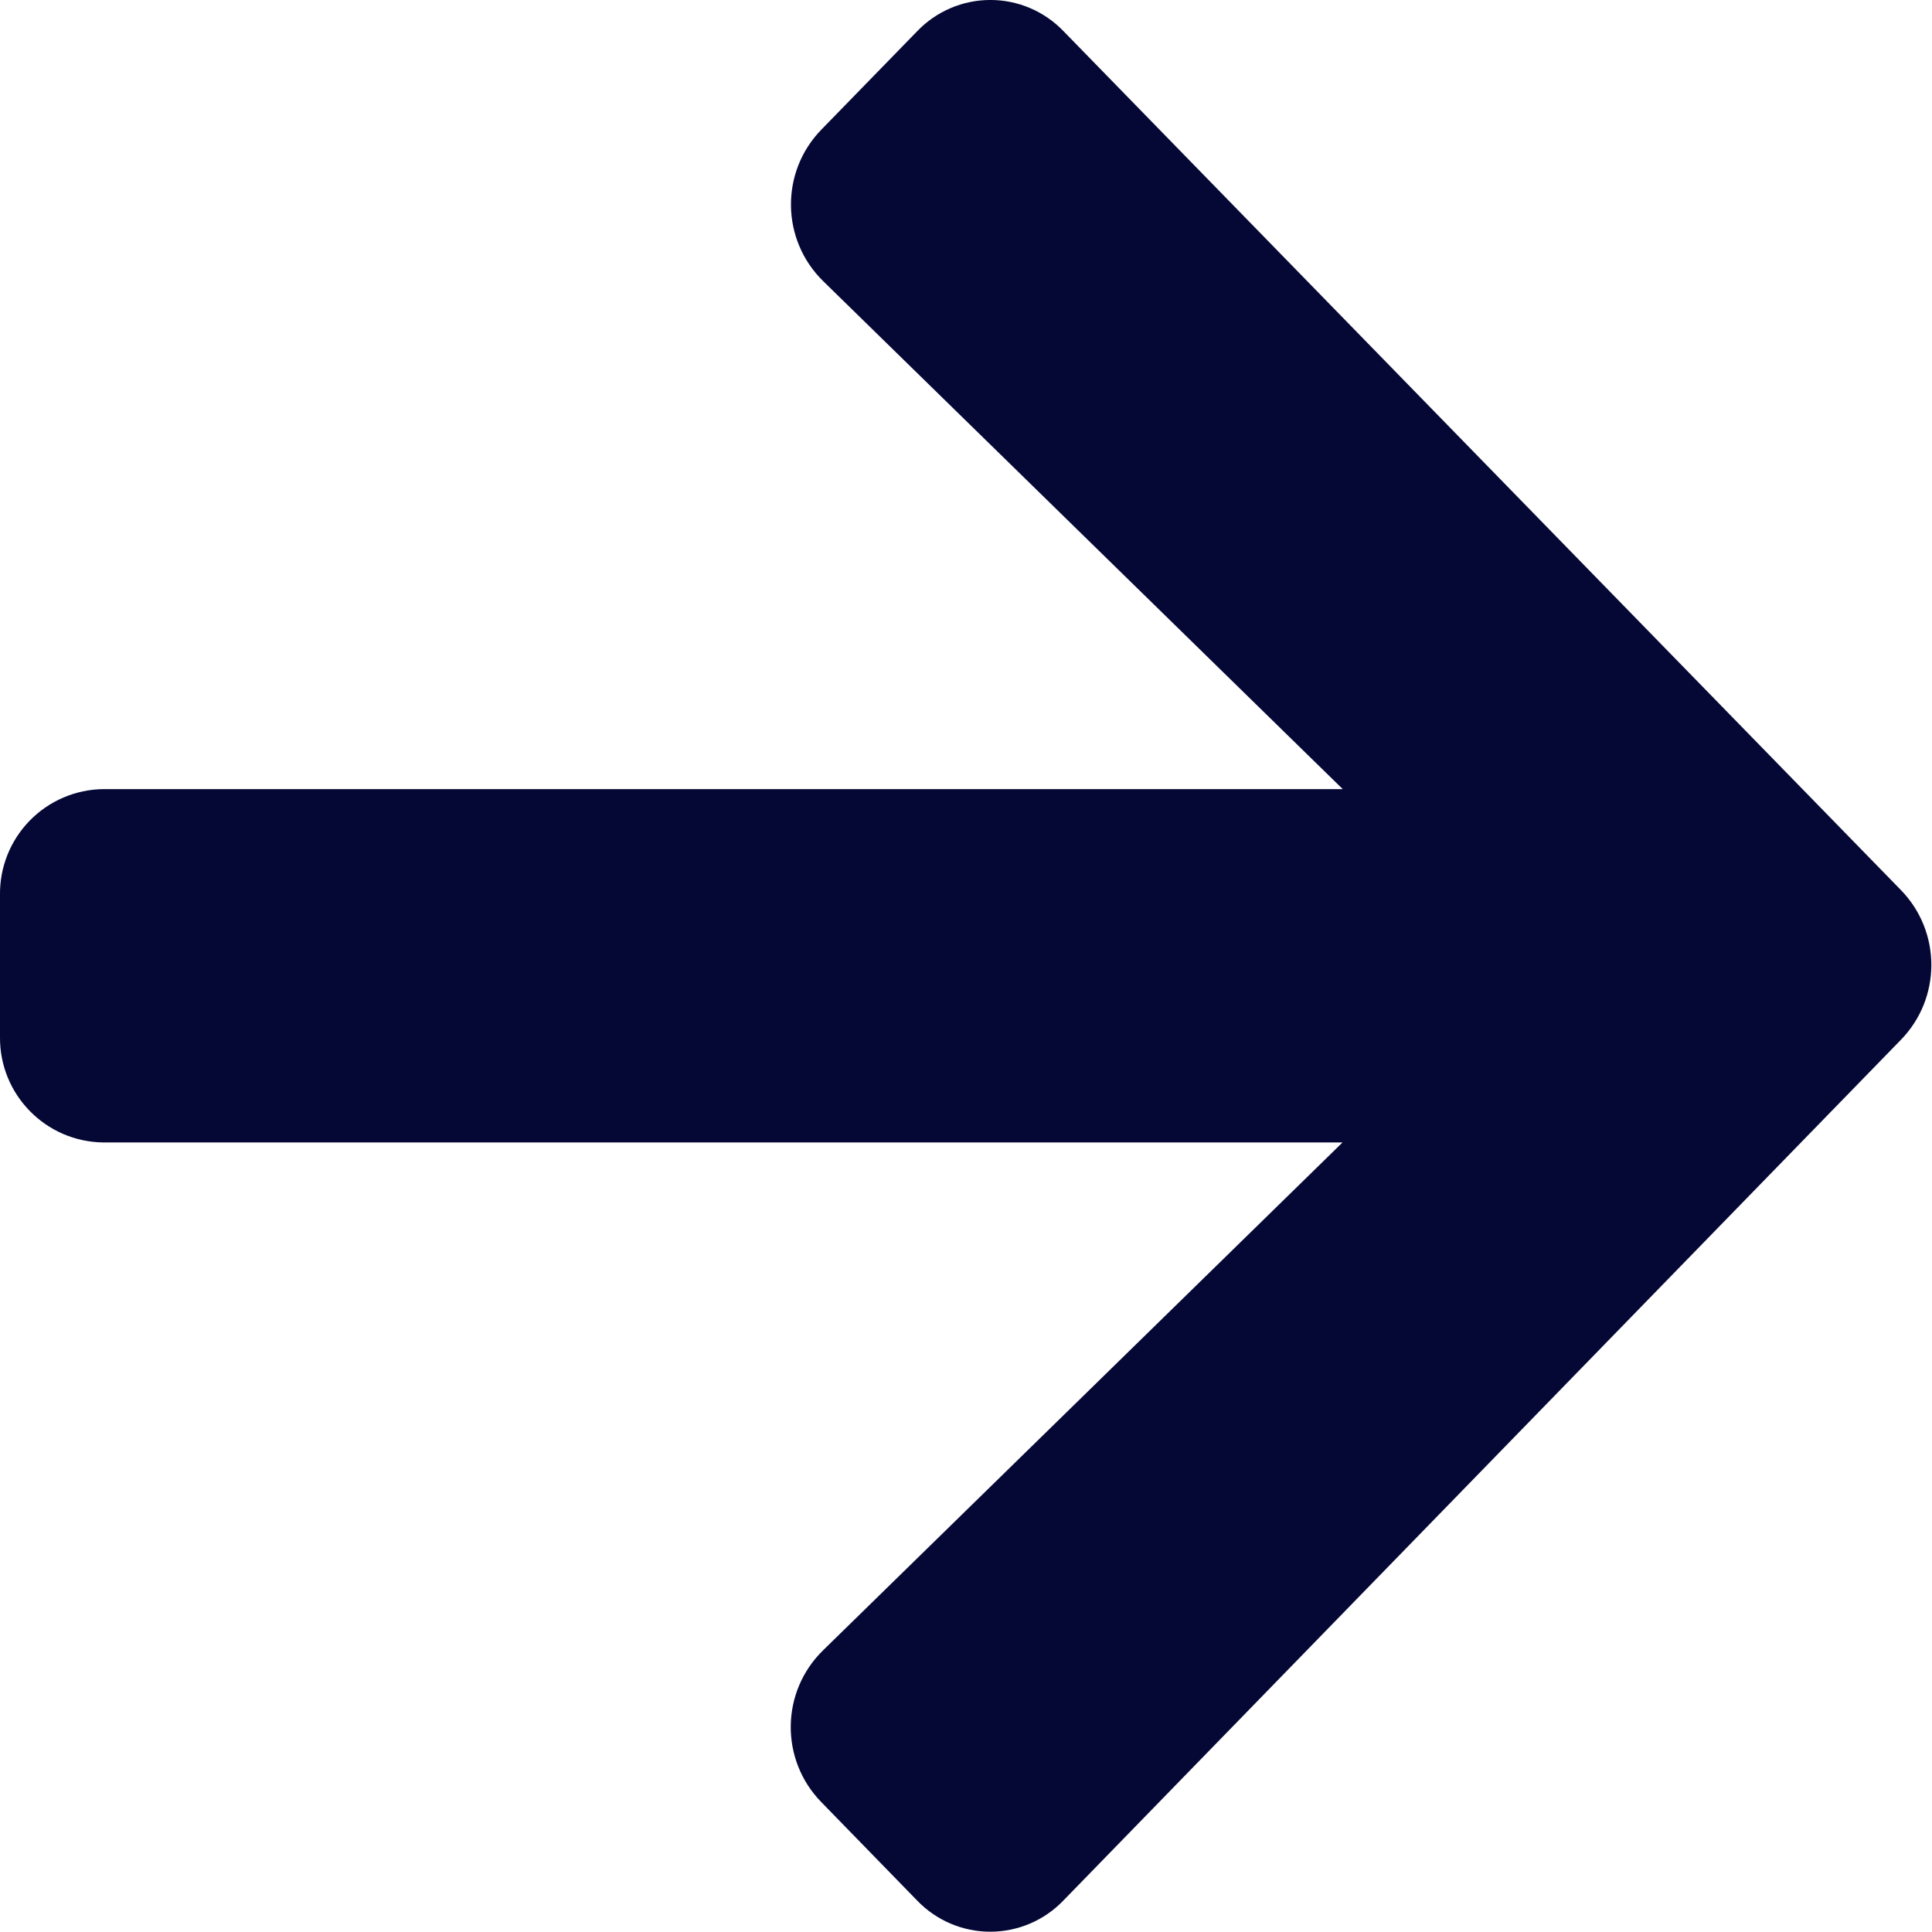
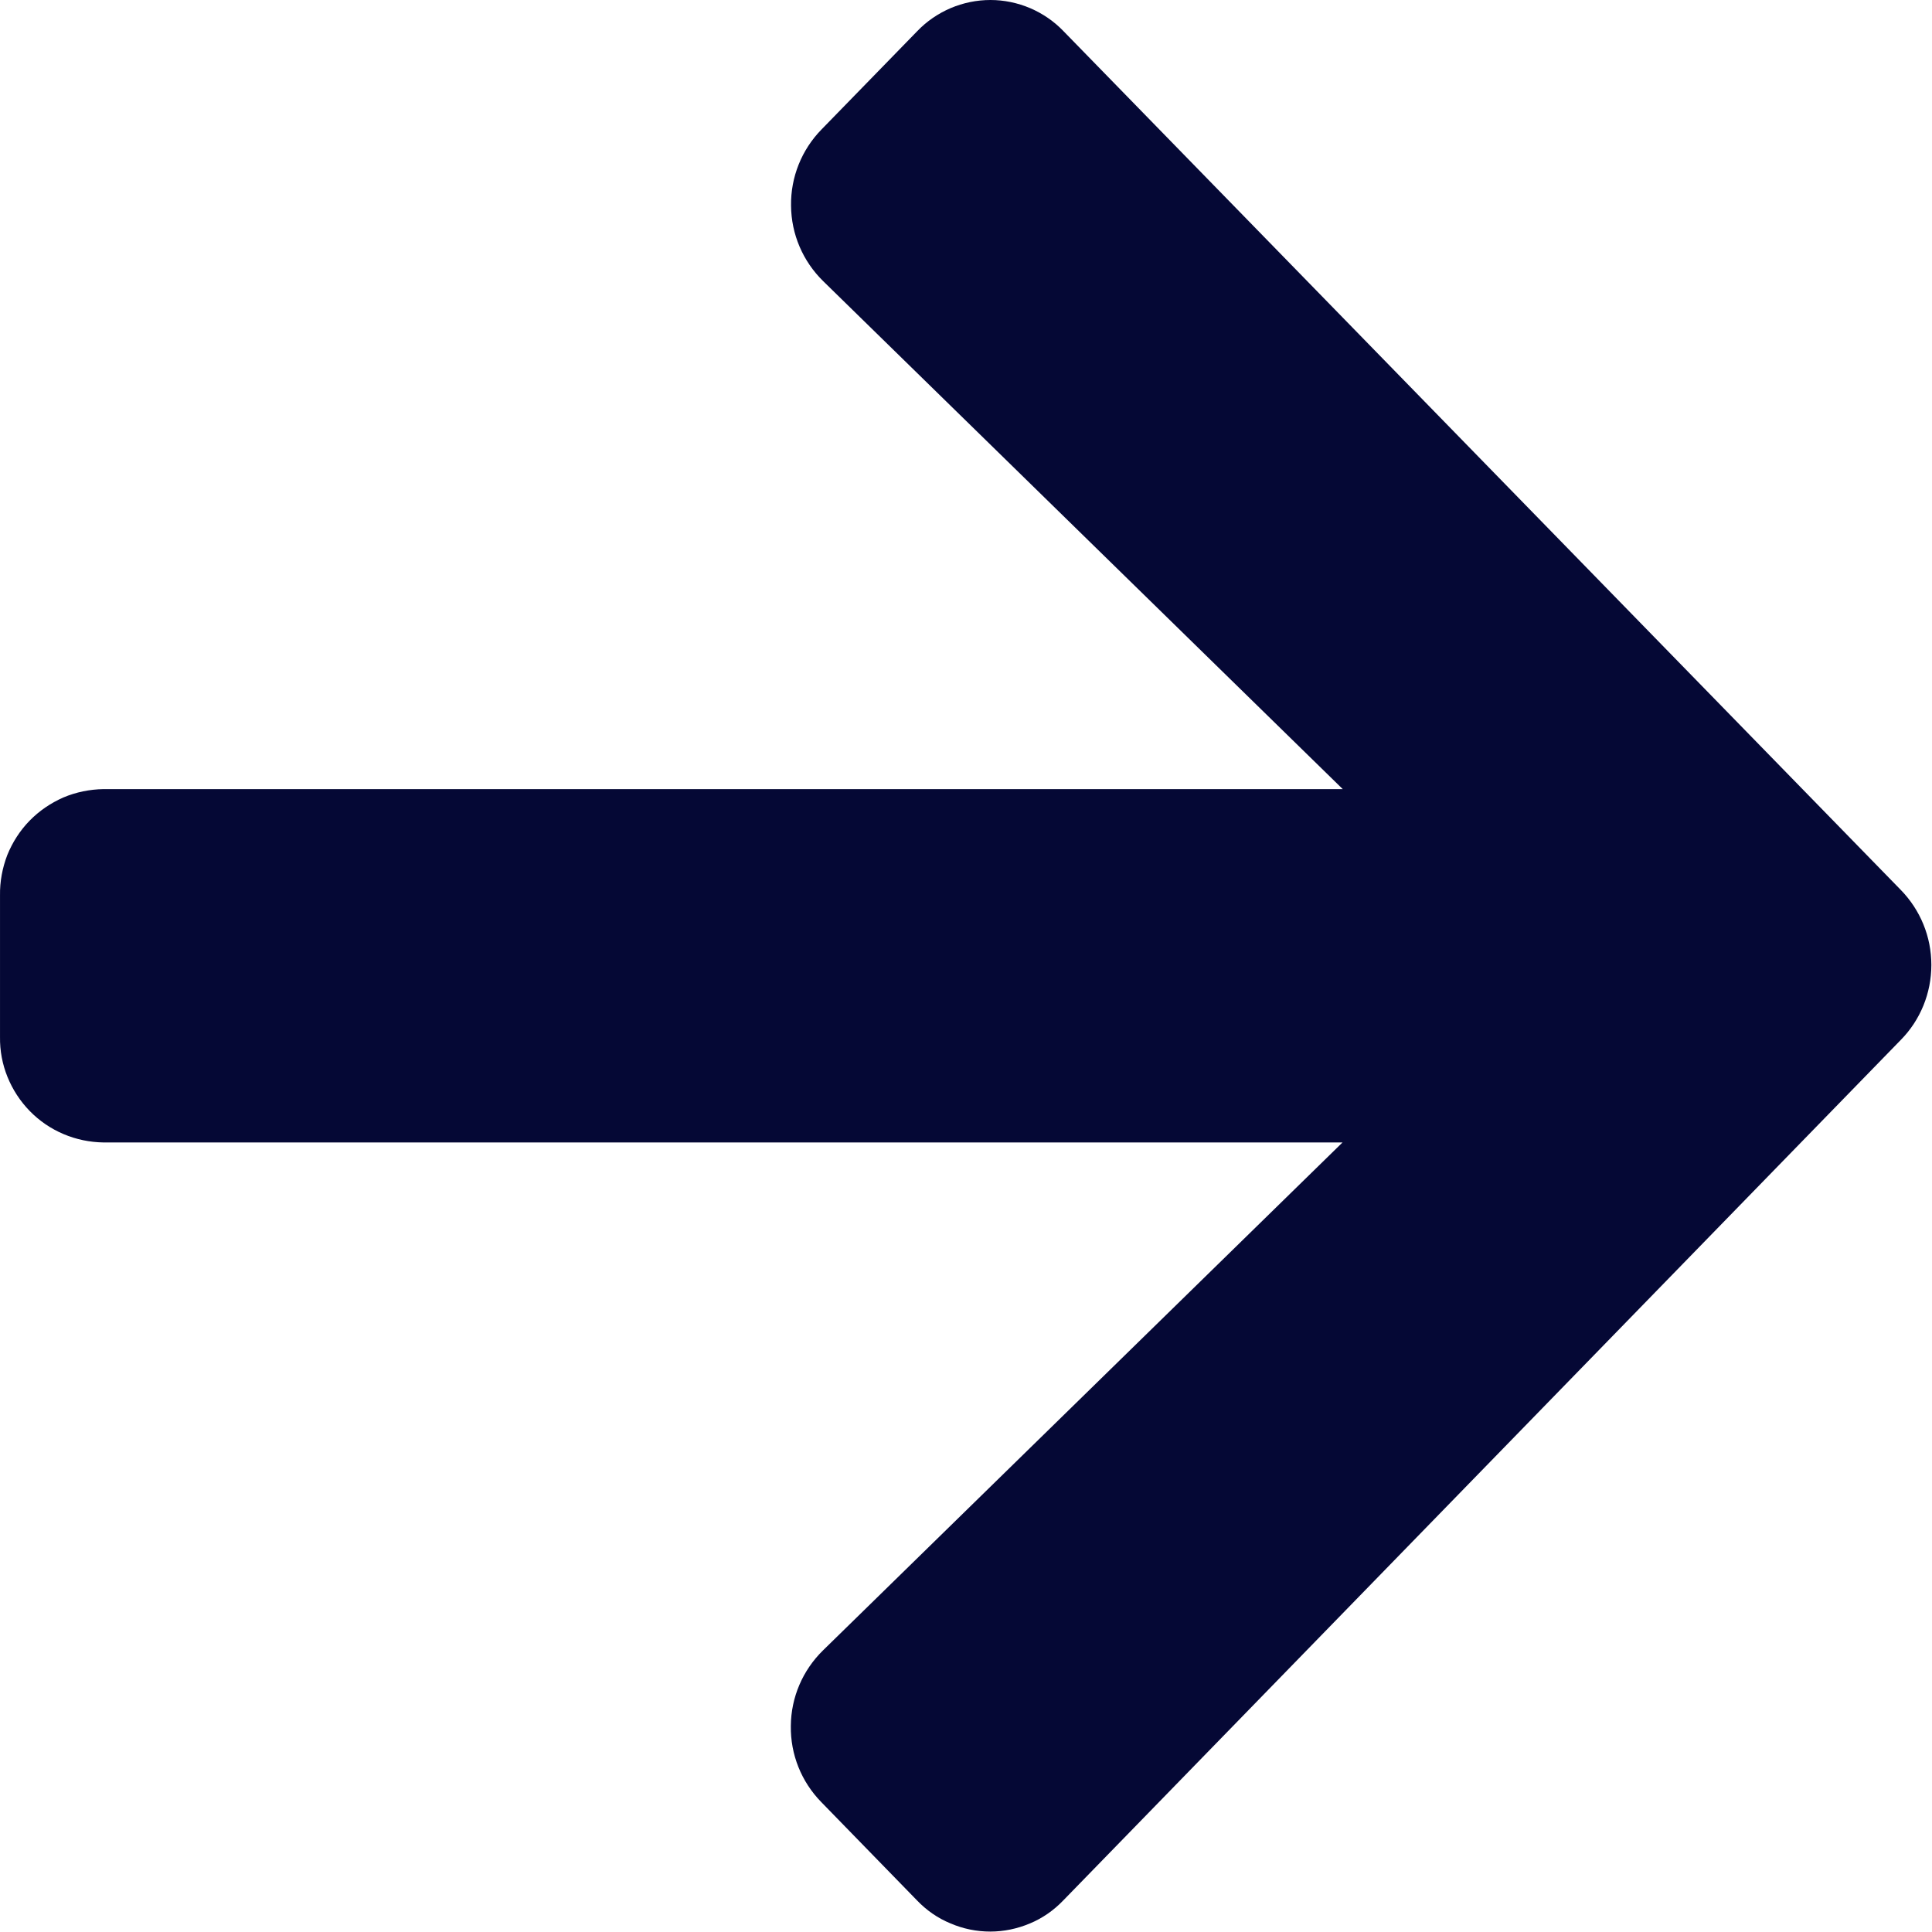
- <svg xmlns="http://www.w3.org/2000/svg" width="9" height="9" fill="none">
-   <path d="m3.827.603.446-.458a.472.472 0 0 1 .681 0l3.9 4a.5.5 0 0 1 0 .7l-3.9 4.008a.472.472 0 0 1-.682 0l-.446-.458a.5.5 0 0 1 .008-.707l2.42-2.366H.482A.487.487 0 0 1 0 4.83v-.659a.487.487 0 0 1 .482-.495h5.773L3.835 1.31a.5.5 0 0 1-.008-.707Z" fill="#050835" />
+ <svg xmlns="http://www.w3.org/2000/svg" width="9" height="9" viewBox="0 0 9 9" fill="none">
+   <path d="M3.827 0.603L4.273 0.145C4.317 0.099 4.37 0.063 4.428 0.038C4.487 0.013 4.55 0 4.614 0C4.677 0 4.74 0.013 4.799 0.038C4.857 0.063 4.91 0.099 4.954 0.145L8.854 4.145C8.946 4.239 8.997 4.364 8.997 4.495C8.997 4.626 8.946 4.752 8.854 4.845L4.953 8.853C4.909 8.899 4.856 8.936 4.798 8.96C4.739 8.985 4.676 8.998 4.613 8.998C4.549 8.998 4.486 8.985 4.428 8.96C4.369 8.936 4.316 8.899 4.272 8.853L3.826 8.395C3.733 8.3 3.682 8.173 3.684 8.04C3.685 7.907 3.739 7.781 3.834 7.688L6.254 5.322H0.482C0.418 5.321 0.355 5.308 0.296 5.283C0.237 5.258 0.184 5.222 0.139 5.176C0.094 5.13 0.059 5.076 0.035 5.017C0.011 4.958 -0.001 4.894 6.61289e-05 4.83V4.171C-0.001 4.107 0.011 4.043 0.034 3.983C0.058 3.924 0.093 3.869 0.138 3.823C0.183 3.777 0.236 3.741 0.295 3.715C0.354 3.69 0.418 3.677 0.482 3.676H6.255L3.835 1.31C3.74 1.217 3.686 1.091 3.685 0.958C3.683 0.826 3.734 0.698 3.827 0.603Z" fill="#050835" />
</svg>
